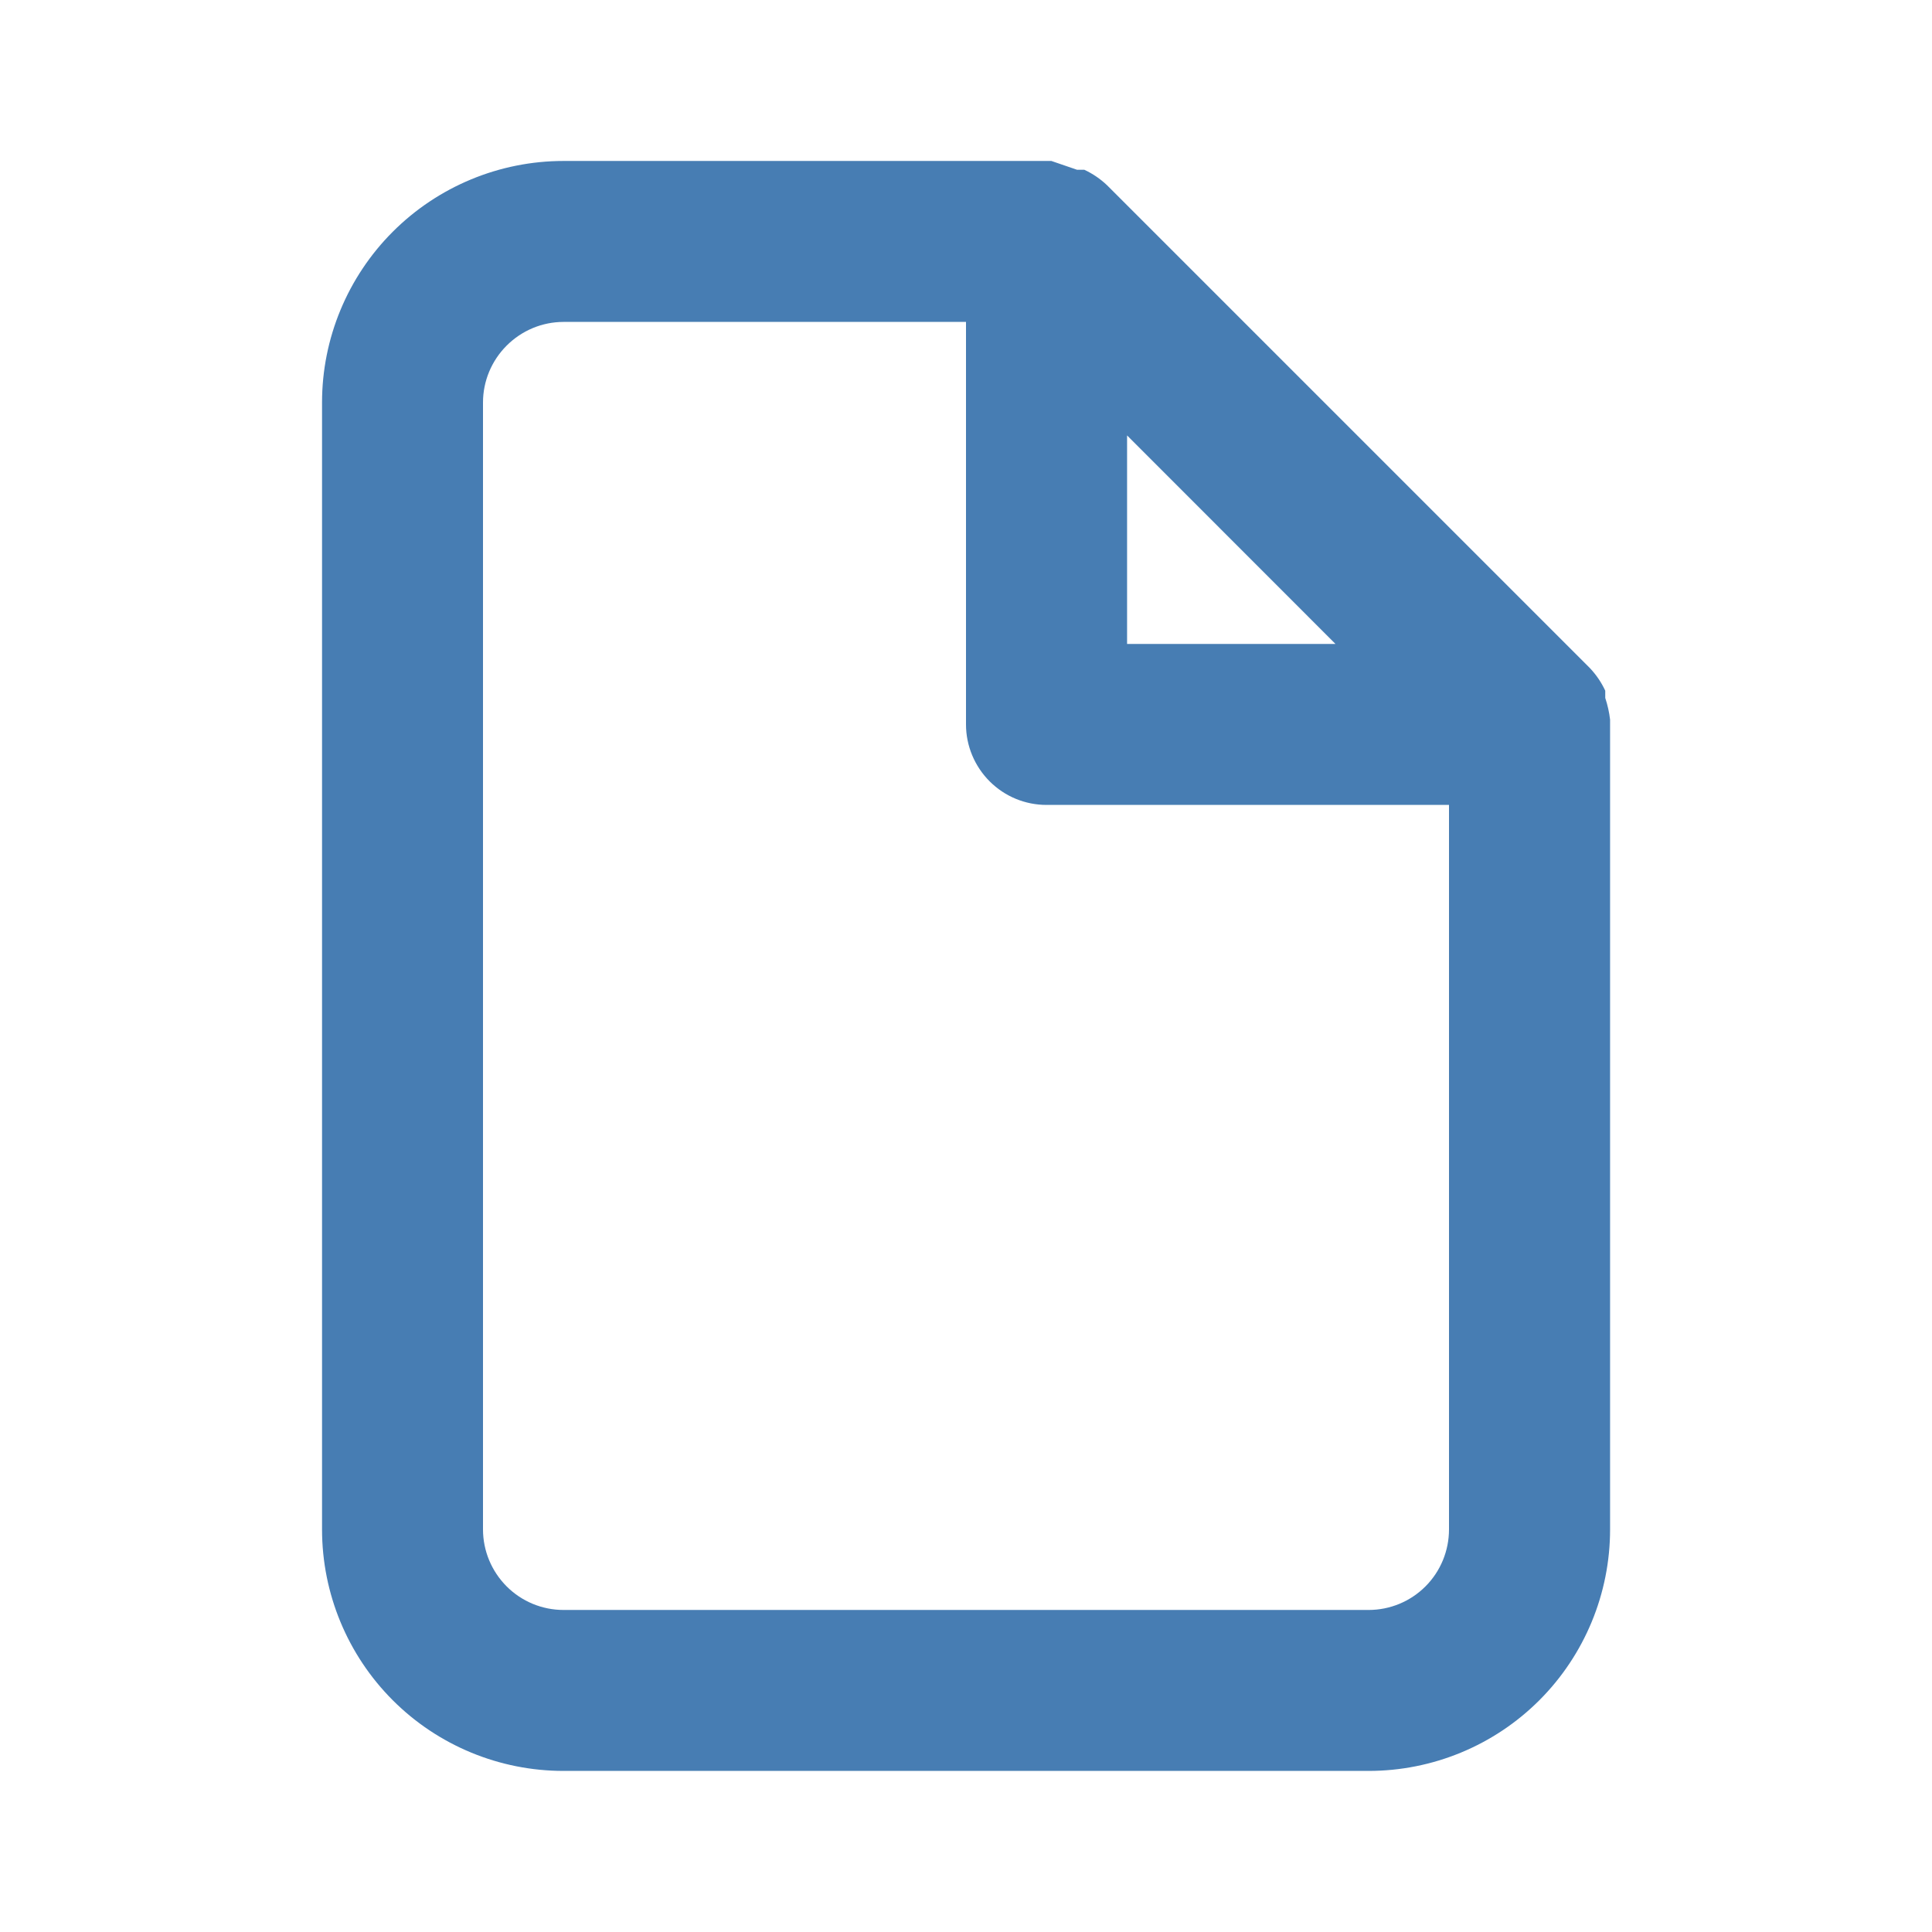
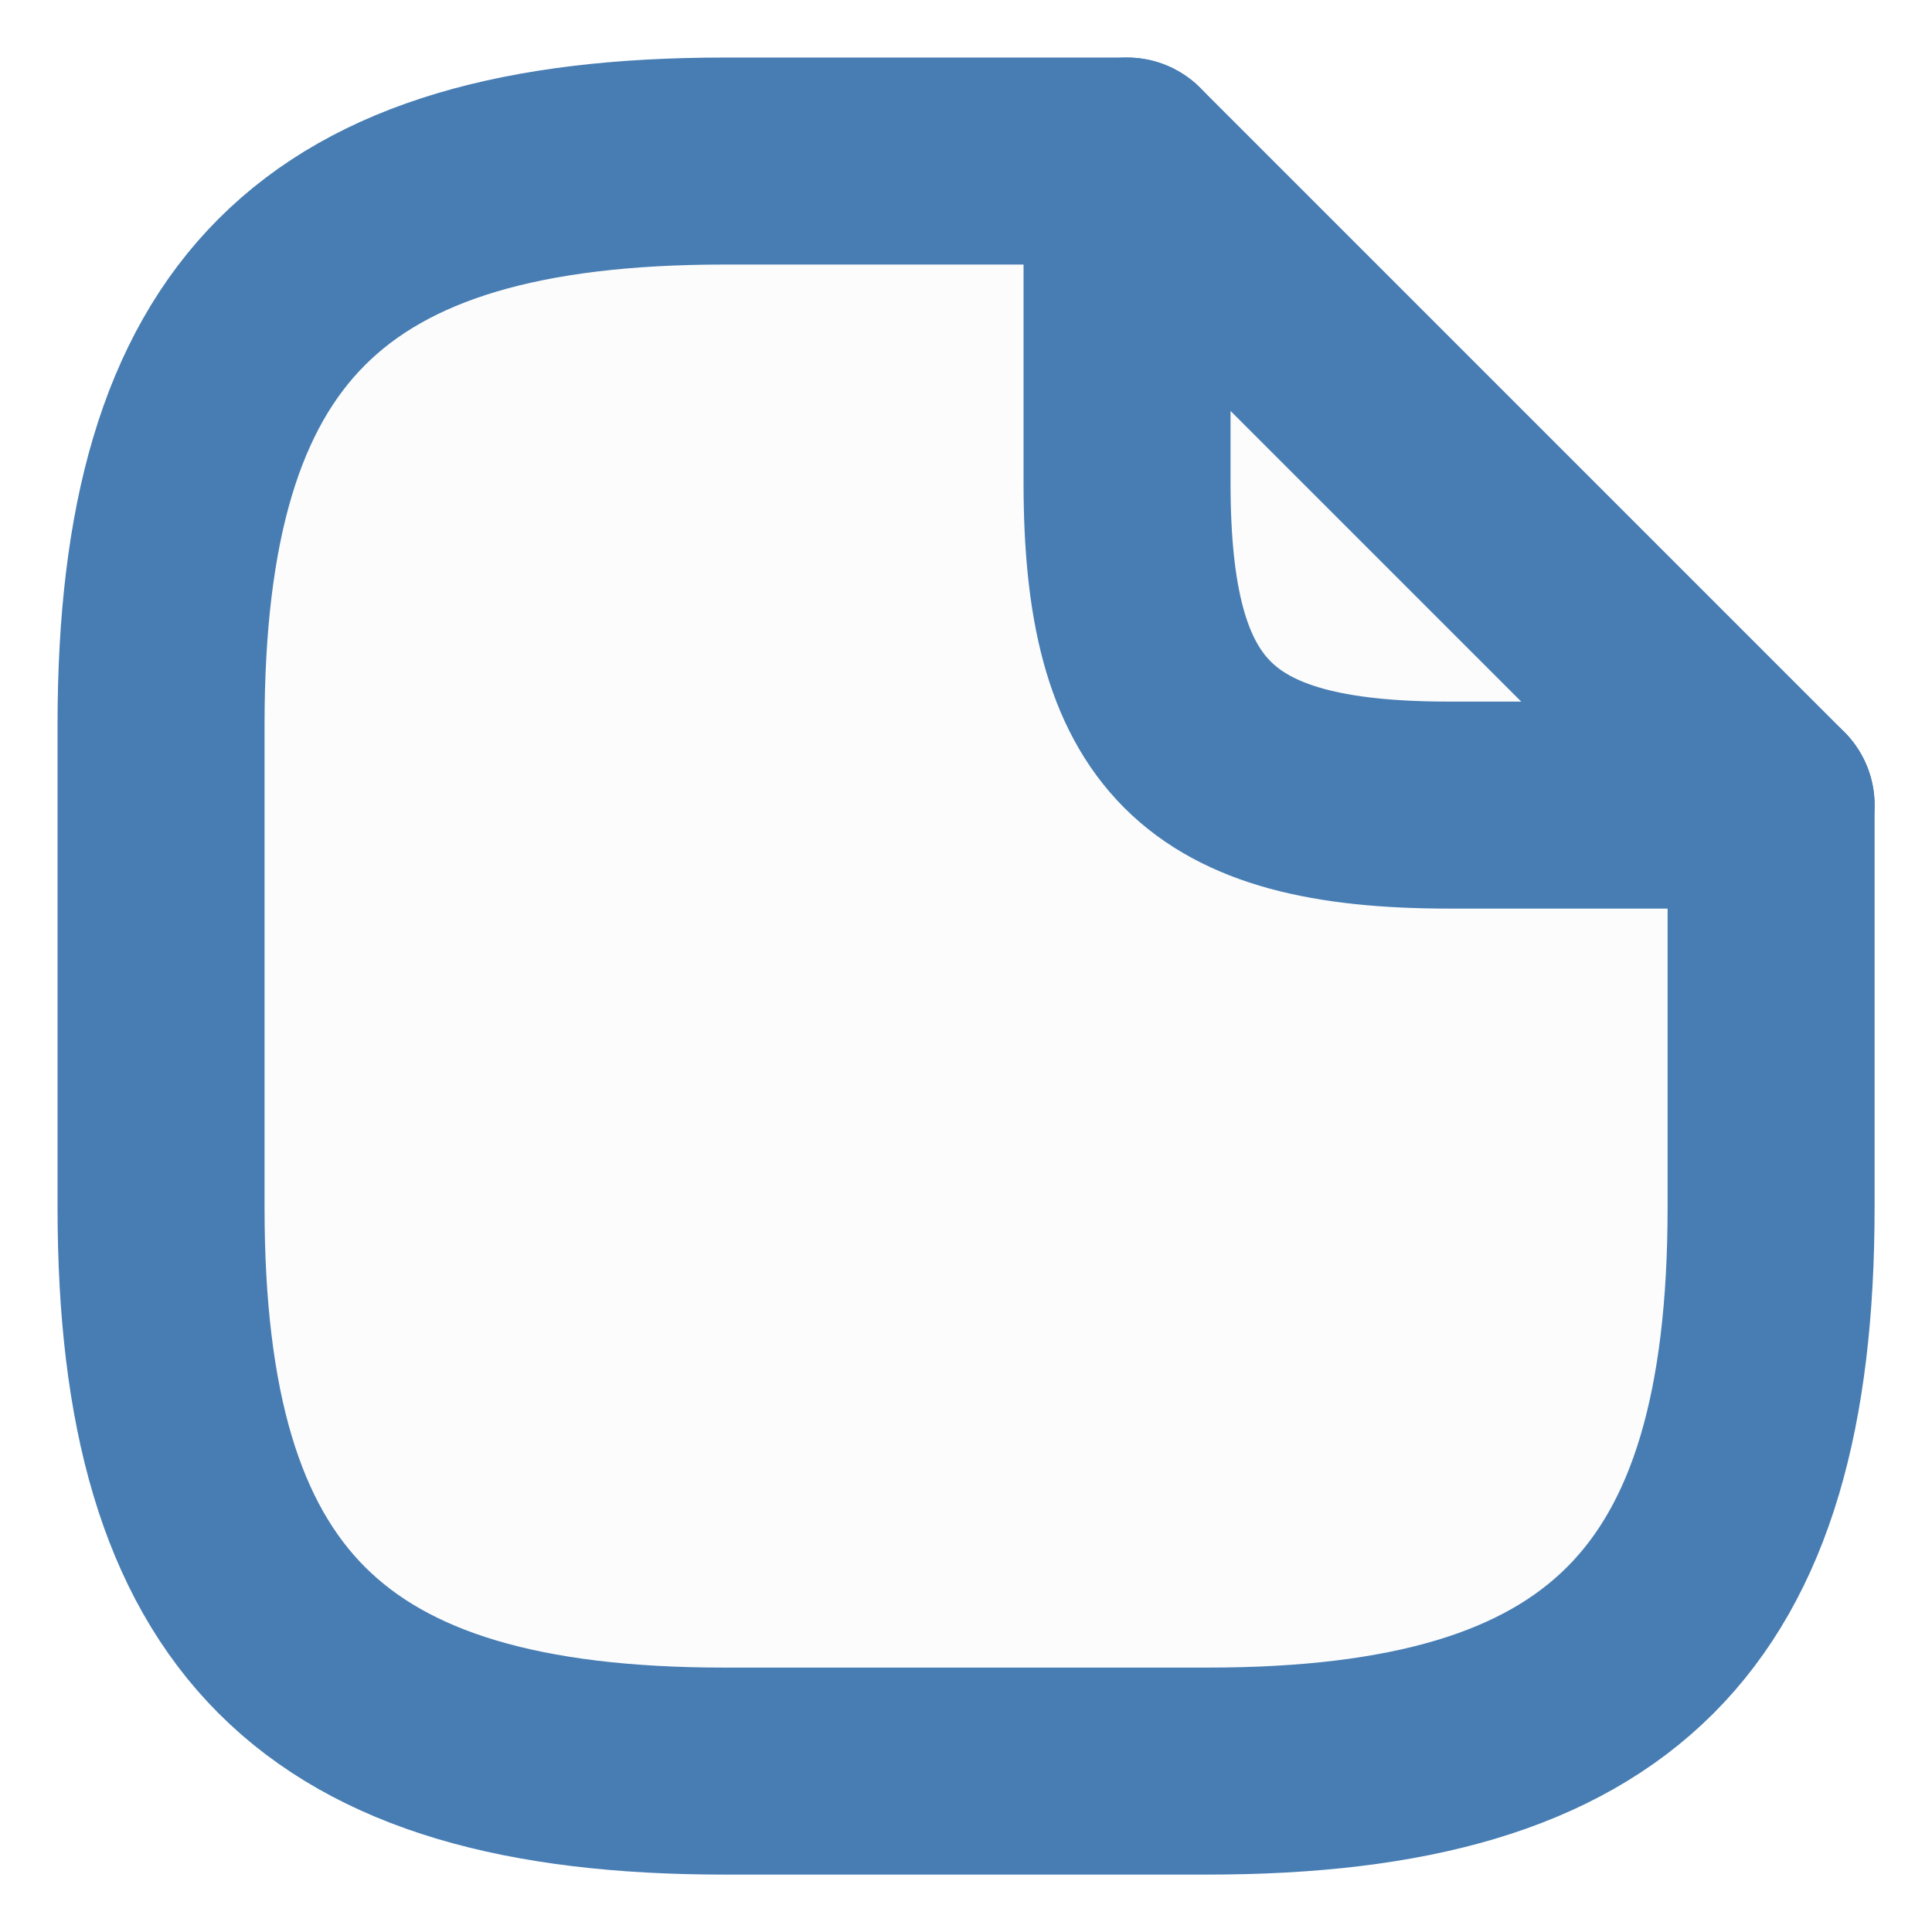
- <svg xmlns="http://www.w3.org/2000/svg" width="16" height="16" viewBox="0 0 16 16" fill="none">
-   <path d="M13.334 5.96C13.327 5.898 13.313 5.838 13.294 5.78V5.72C13.262 5.651 13.219 5.588 13.167 5.533L9.167 1.533C9.112 1.481 9.049 1.438 8.98 1.406H8.92L8.707 1.333H4.667C4.137 1.333 3.628 1.544 3.253 1.919C2.878 2.294 2.667 2.803 2.667 3.333V12.666C2.667 13.197 2.878 13.706 3.253 14.081C3.628 14.456 4.137 14.666 4.667 14.666H11.334C11.864 14.666 12.373 14.456 12.748 14.081C13.123 13.706 13.334 13.197 13.334 12.666V6C13.334 6 13.334 6 13.334 5.96ZM9.334 3.606L11.06 5.333H9.334V3.606ZM12 12.666C12 12.843 11.93 13.013 11.805 13.138C11.68 13.263 11.511 13.333 11.334 13.333H4.667C4.49 13.333 4.321 13.263 4.196 13.138C4.071 13.013 4 12.843 4 12.666V3.333C4 3.156 4.071 2.987 4.196 2.862C4.321 2.737 4.49 2.666 4.667 2.666H8V6C8 6.176 8.071 6.346 8.196 6.471C8.321 6.596 8.49 6.666 8.667 6.666H12V12.666Z" fill="#477DB3" />
+ <svg xmlns="http://www.w3.org/2000/svg" width="14" height="14" viewBox="0 0 14 14" fill="none">
+   <path d="M12.834 5.834V8.75C12.834 11.667 11.667 12.834 8.75 12.834H5.25C2.334 12.834 1.167 11.667 1.167 8.75V5.25C1.167 2.334 2.334 1.167 5.25 1.167H8.167" fill="#FCFCFC" />
+   <path d="M12.834 5.834V8.75C12.834 11.667 11.667 12.834 8.75 12.834H5.25C2.334 12.834 1.167 11.667 1.167 8.75V5.25C1.167 2.334 2.334 1.167 5.25 1.167H8.167" stroke="#477DB3" stroke-width="1.5" stroke-linecap="round" stroke-linejoin="round" />
+   <path d="M12.834 5.834H10.5C8.75 5.834 8.167 5.25 8.167 3.5V1.167L12.834 5.834Z" stroke="#477DB3" stroke-width="1.5" stroke-linecap="round" stroke-linejoin="round" />
</svg>
